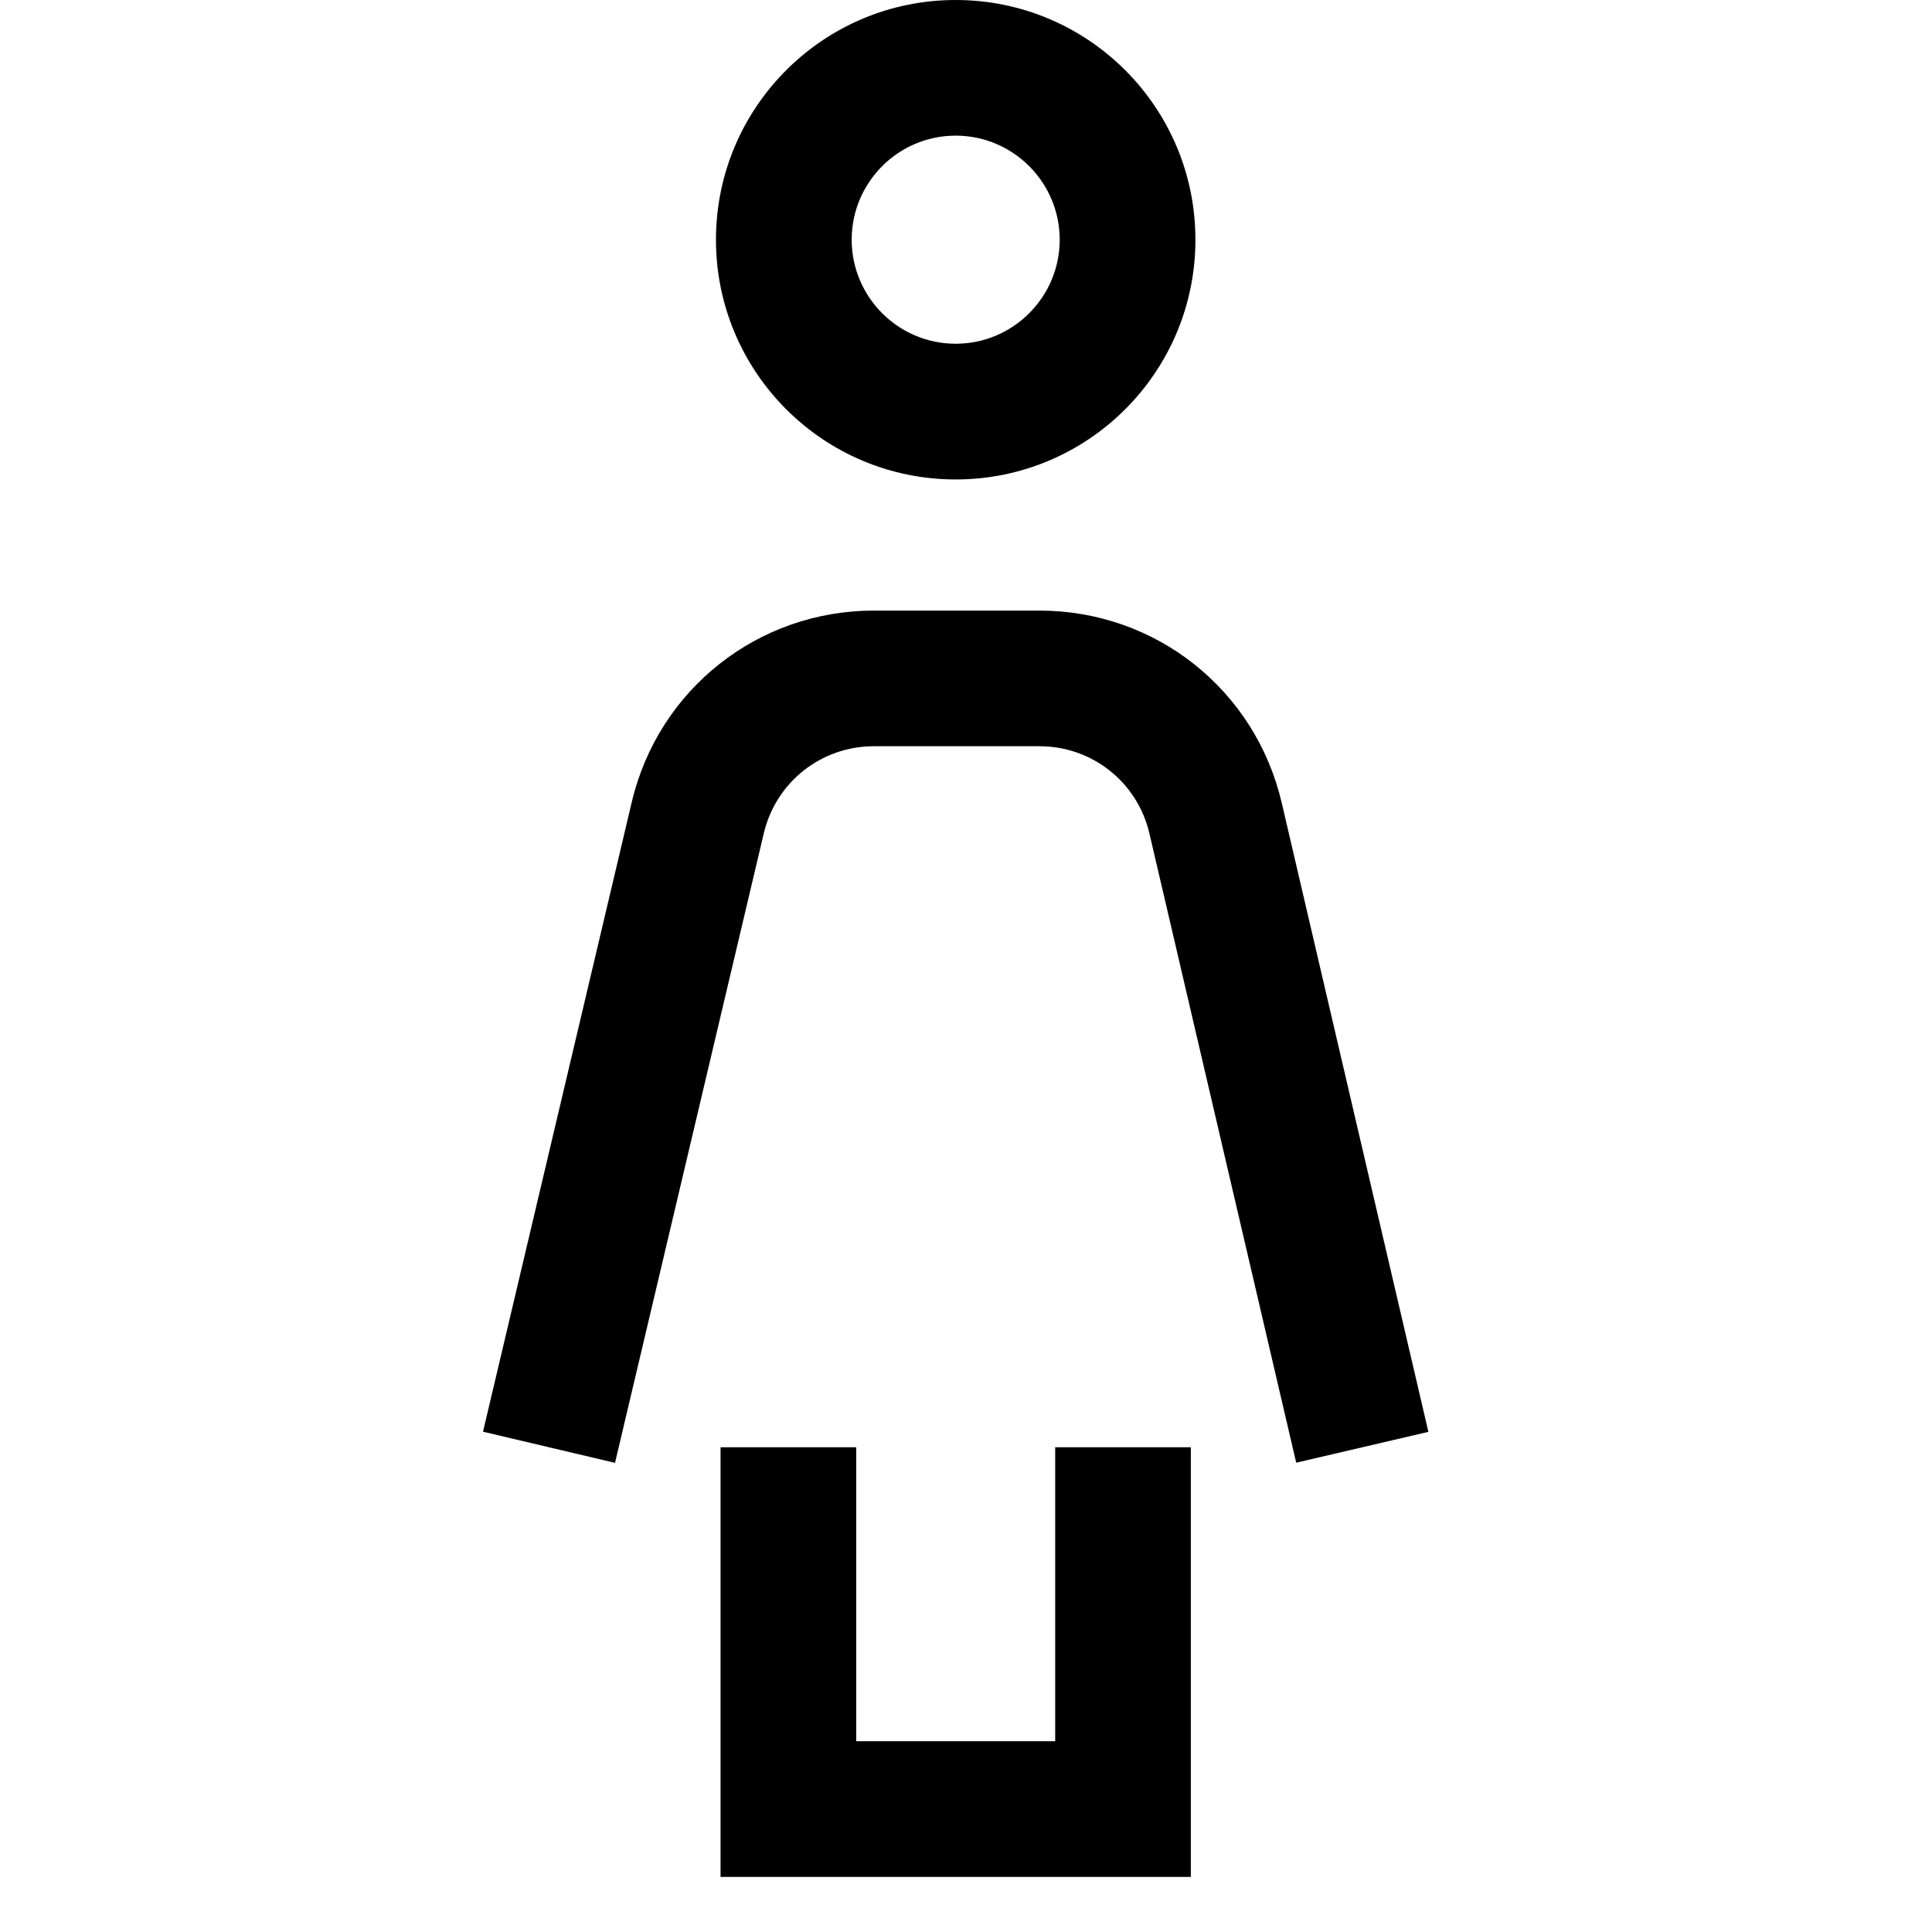
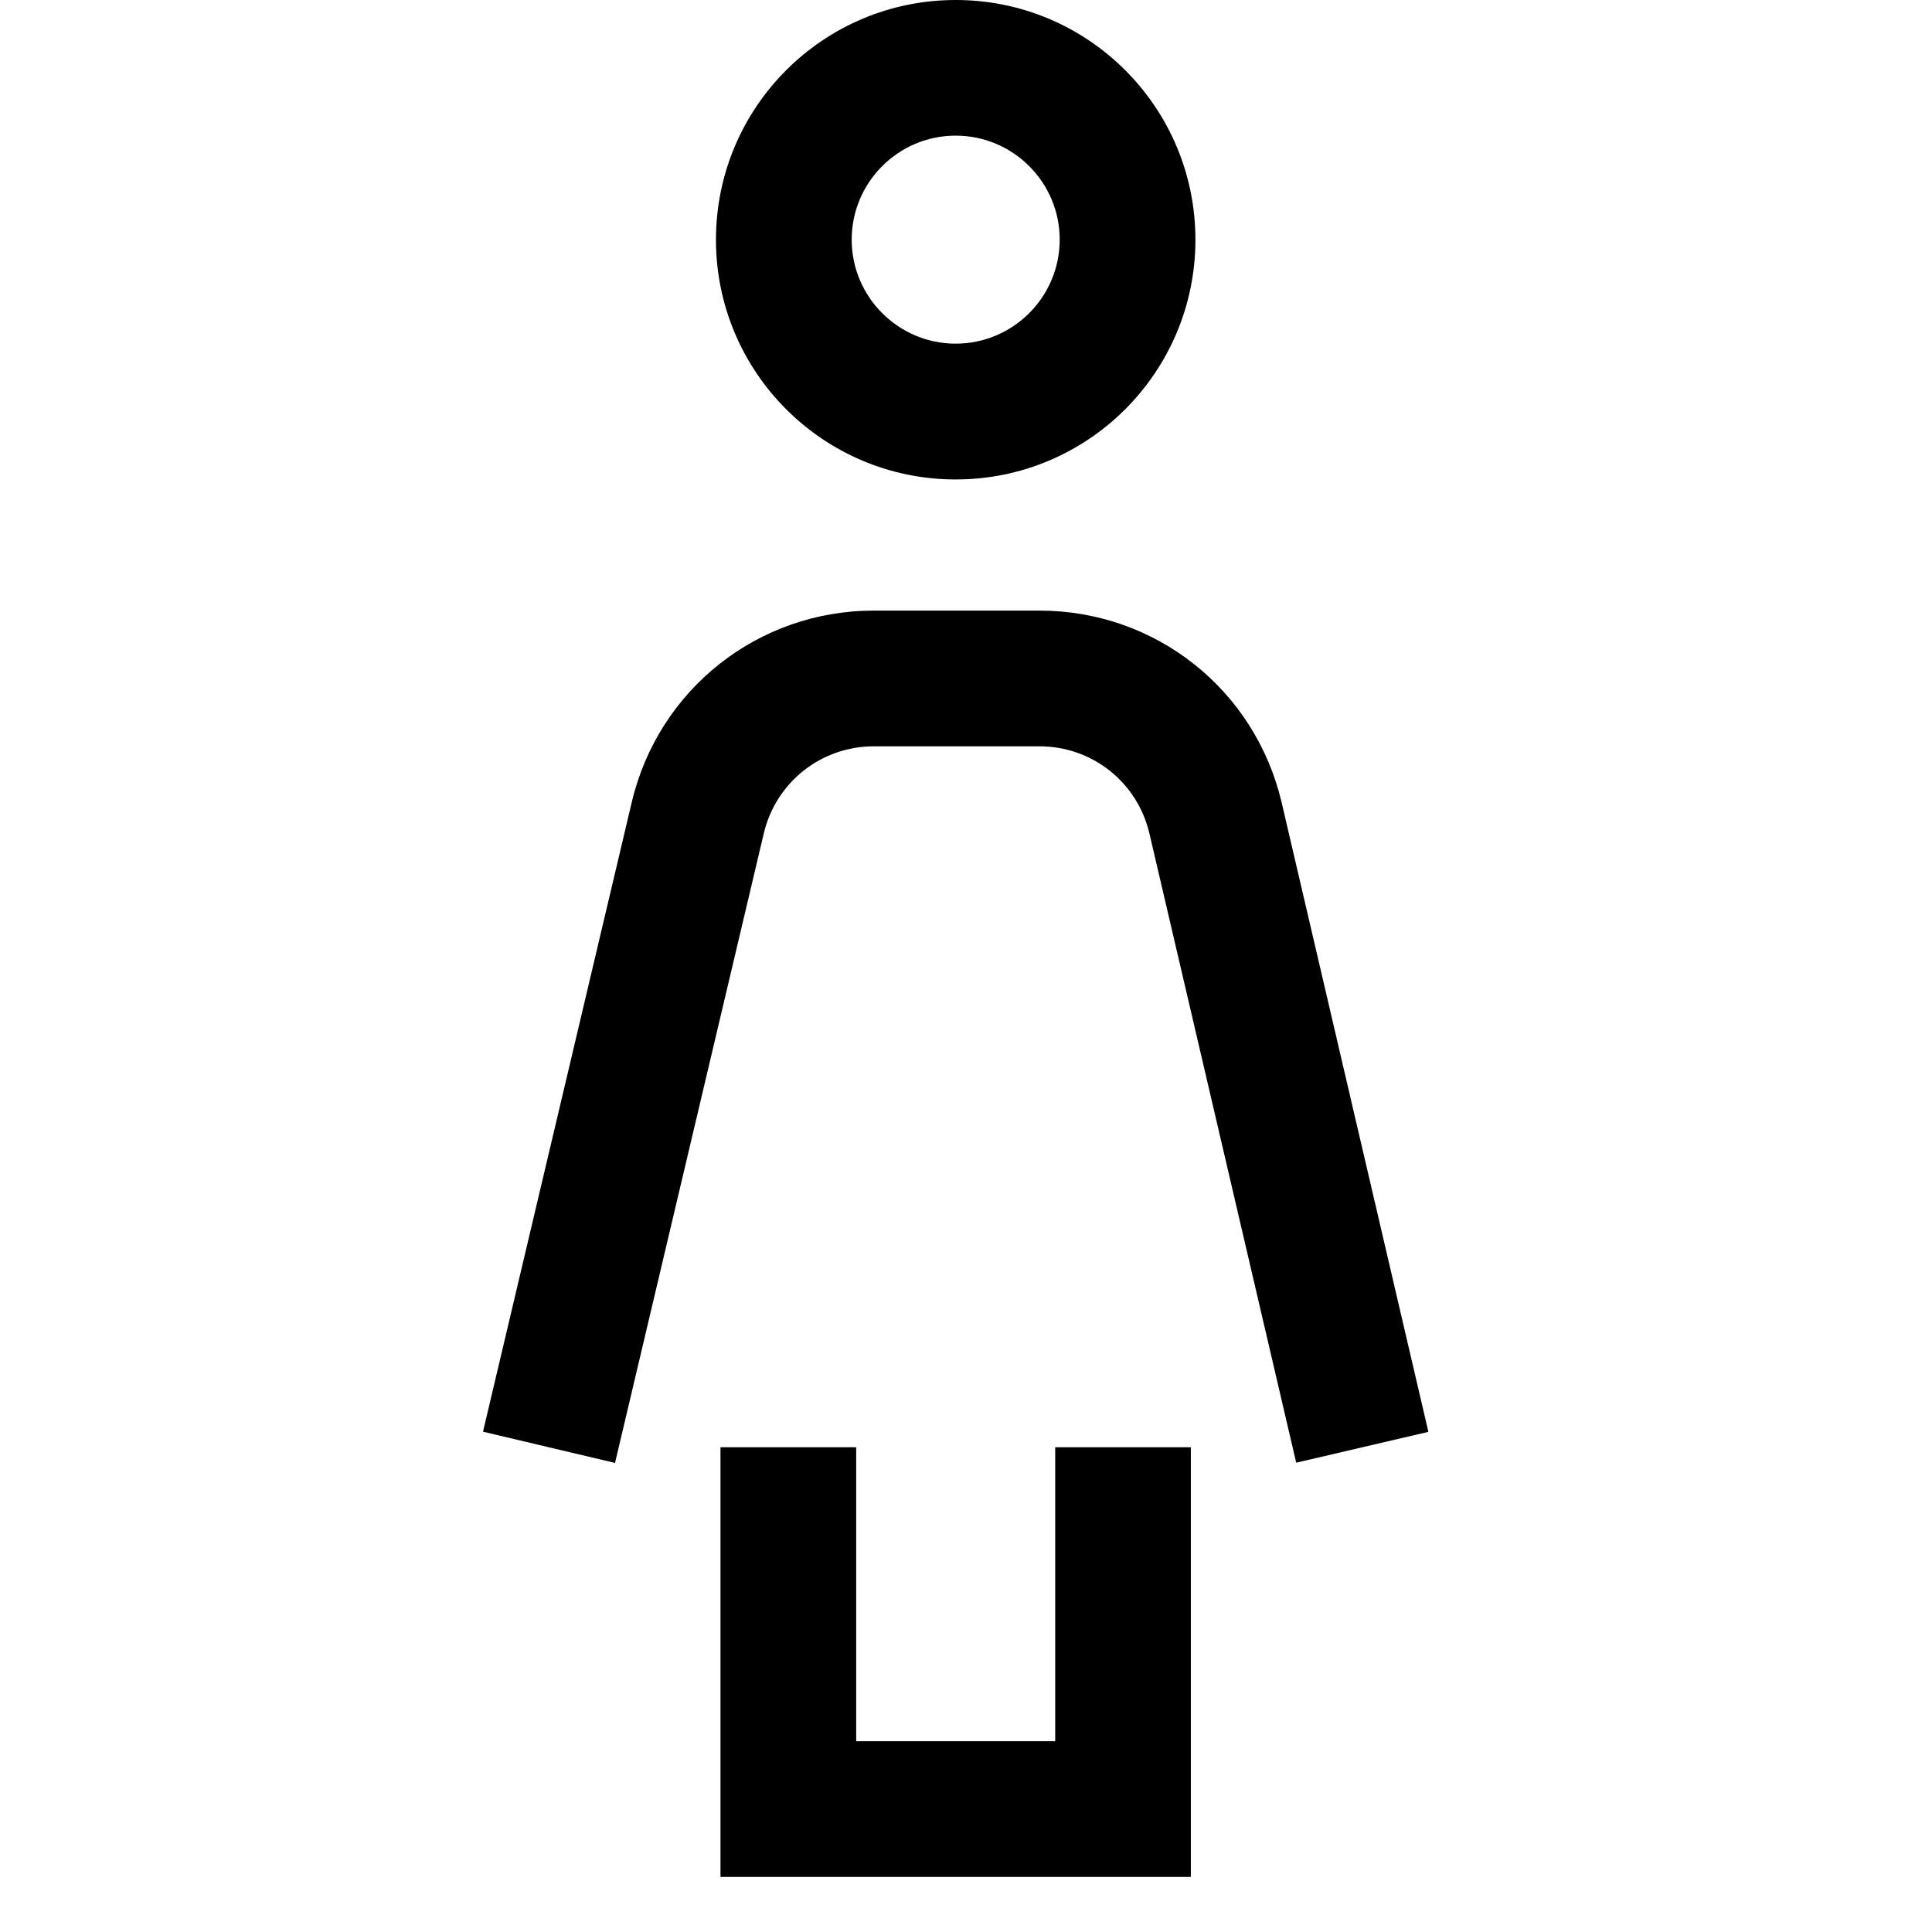
- <svg xmlns="http://www.w3.org/2000/svg" width="100%" height="100%" viewBox="0 0 24 24">
-   <path d="M10.636,17.978 L10.636,21.63 L13.108,21.63 L13.108,17.978 L14.793,17.978 L14.793,23.316 L8.951,23.316 L8.951,17.978 L10.636,17.978 Z M12.912,7.585 C14.356,7.585 15.593,8.566 15.922,9.973 L15.922,9.973 L17.744,17.787 L16.102,18.17 L14.279,10.356 C14.131,9.717 13.568,9.27 12.912,9.27 L12.912,9.27 L10.855,9.27 C10.201,9.27 9.639,9.715 9.488,10.352 L9.488,10.352 L7.64,18.172 L6,17.785 L7.848,9.964 C8.179,8.563 9.416,7.585 10.855,7.585 L10.855,7.585 Z M11.872,3.28626015e-13 C13.517,3.28626015e-13 14.85,1.333 14.85,2.978 C14.85,4.623 13.517,5.956 11.872,5.956 C10.227,5.956 8.894,4.623 8.894,2.978 C8.894,1.333 10.227,3.28626015e-13 11.872,3.28626015e-13 Z M11.872,1.685 C11.159,1.685 10.58,2.265 10.58,2.978 C10.58,3.69 11.159,4.27 11.872,4.27 C12.584,4.27 13.164,3.69 13.164,2.978 C13.164,2.265 12.584,1.685 11.872,1.685 Z" />
+ <svg xmlns="http://www.w3.org/2000/svg" viewBox="0 0 24 24">
+   <path d="m10.636 17.978v3.652h2.472v-3.652h1.685v5.338h-5.843v-5.338h1.685zm2.276-10.393c1.444 0 2.681 0.982 3.01 2.388l1.822 7.814-1.642 0.383-1.823-7.814c-0.149-0.639-0.711-1.085-1.367-1.085h-2.057c-0.654 0-1.216 0.445-1.367 1.082l-1.848 7.82-1.64-0.388 1.848-7.82c0.331-1.401 1.568-2.38 3.007-2.38zm-1.04-7.585c1.645 0 2.978 1.333 2.978 2.978 0 1.645-1.333 2.978-2.978 2.978s-2.978-1.333-2.978-2.978c0-1.645 1.333-2.978 2.978-2.978zm0 1.685c-0.713 0-1.292 0.58-1.292 1.292 0 0.712 0.58 1.292 1.292 1.292 0.712 0 1.292-0.58 1.292-1.292 0-0.713-0.58-1.292-1.292-1.292z" />
</svg>
